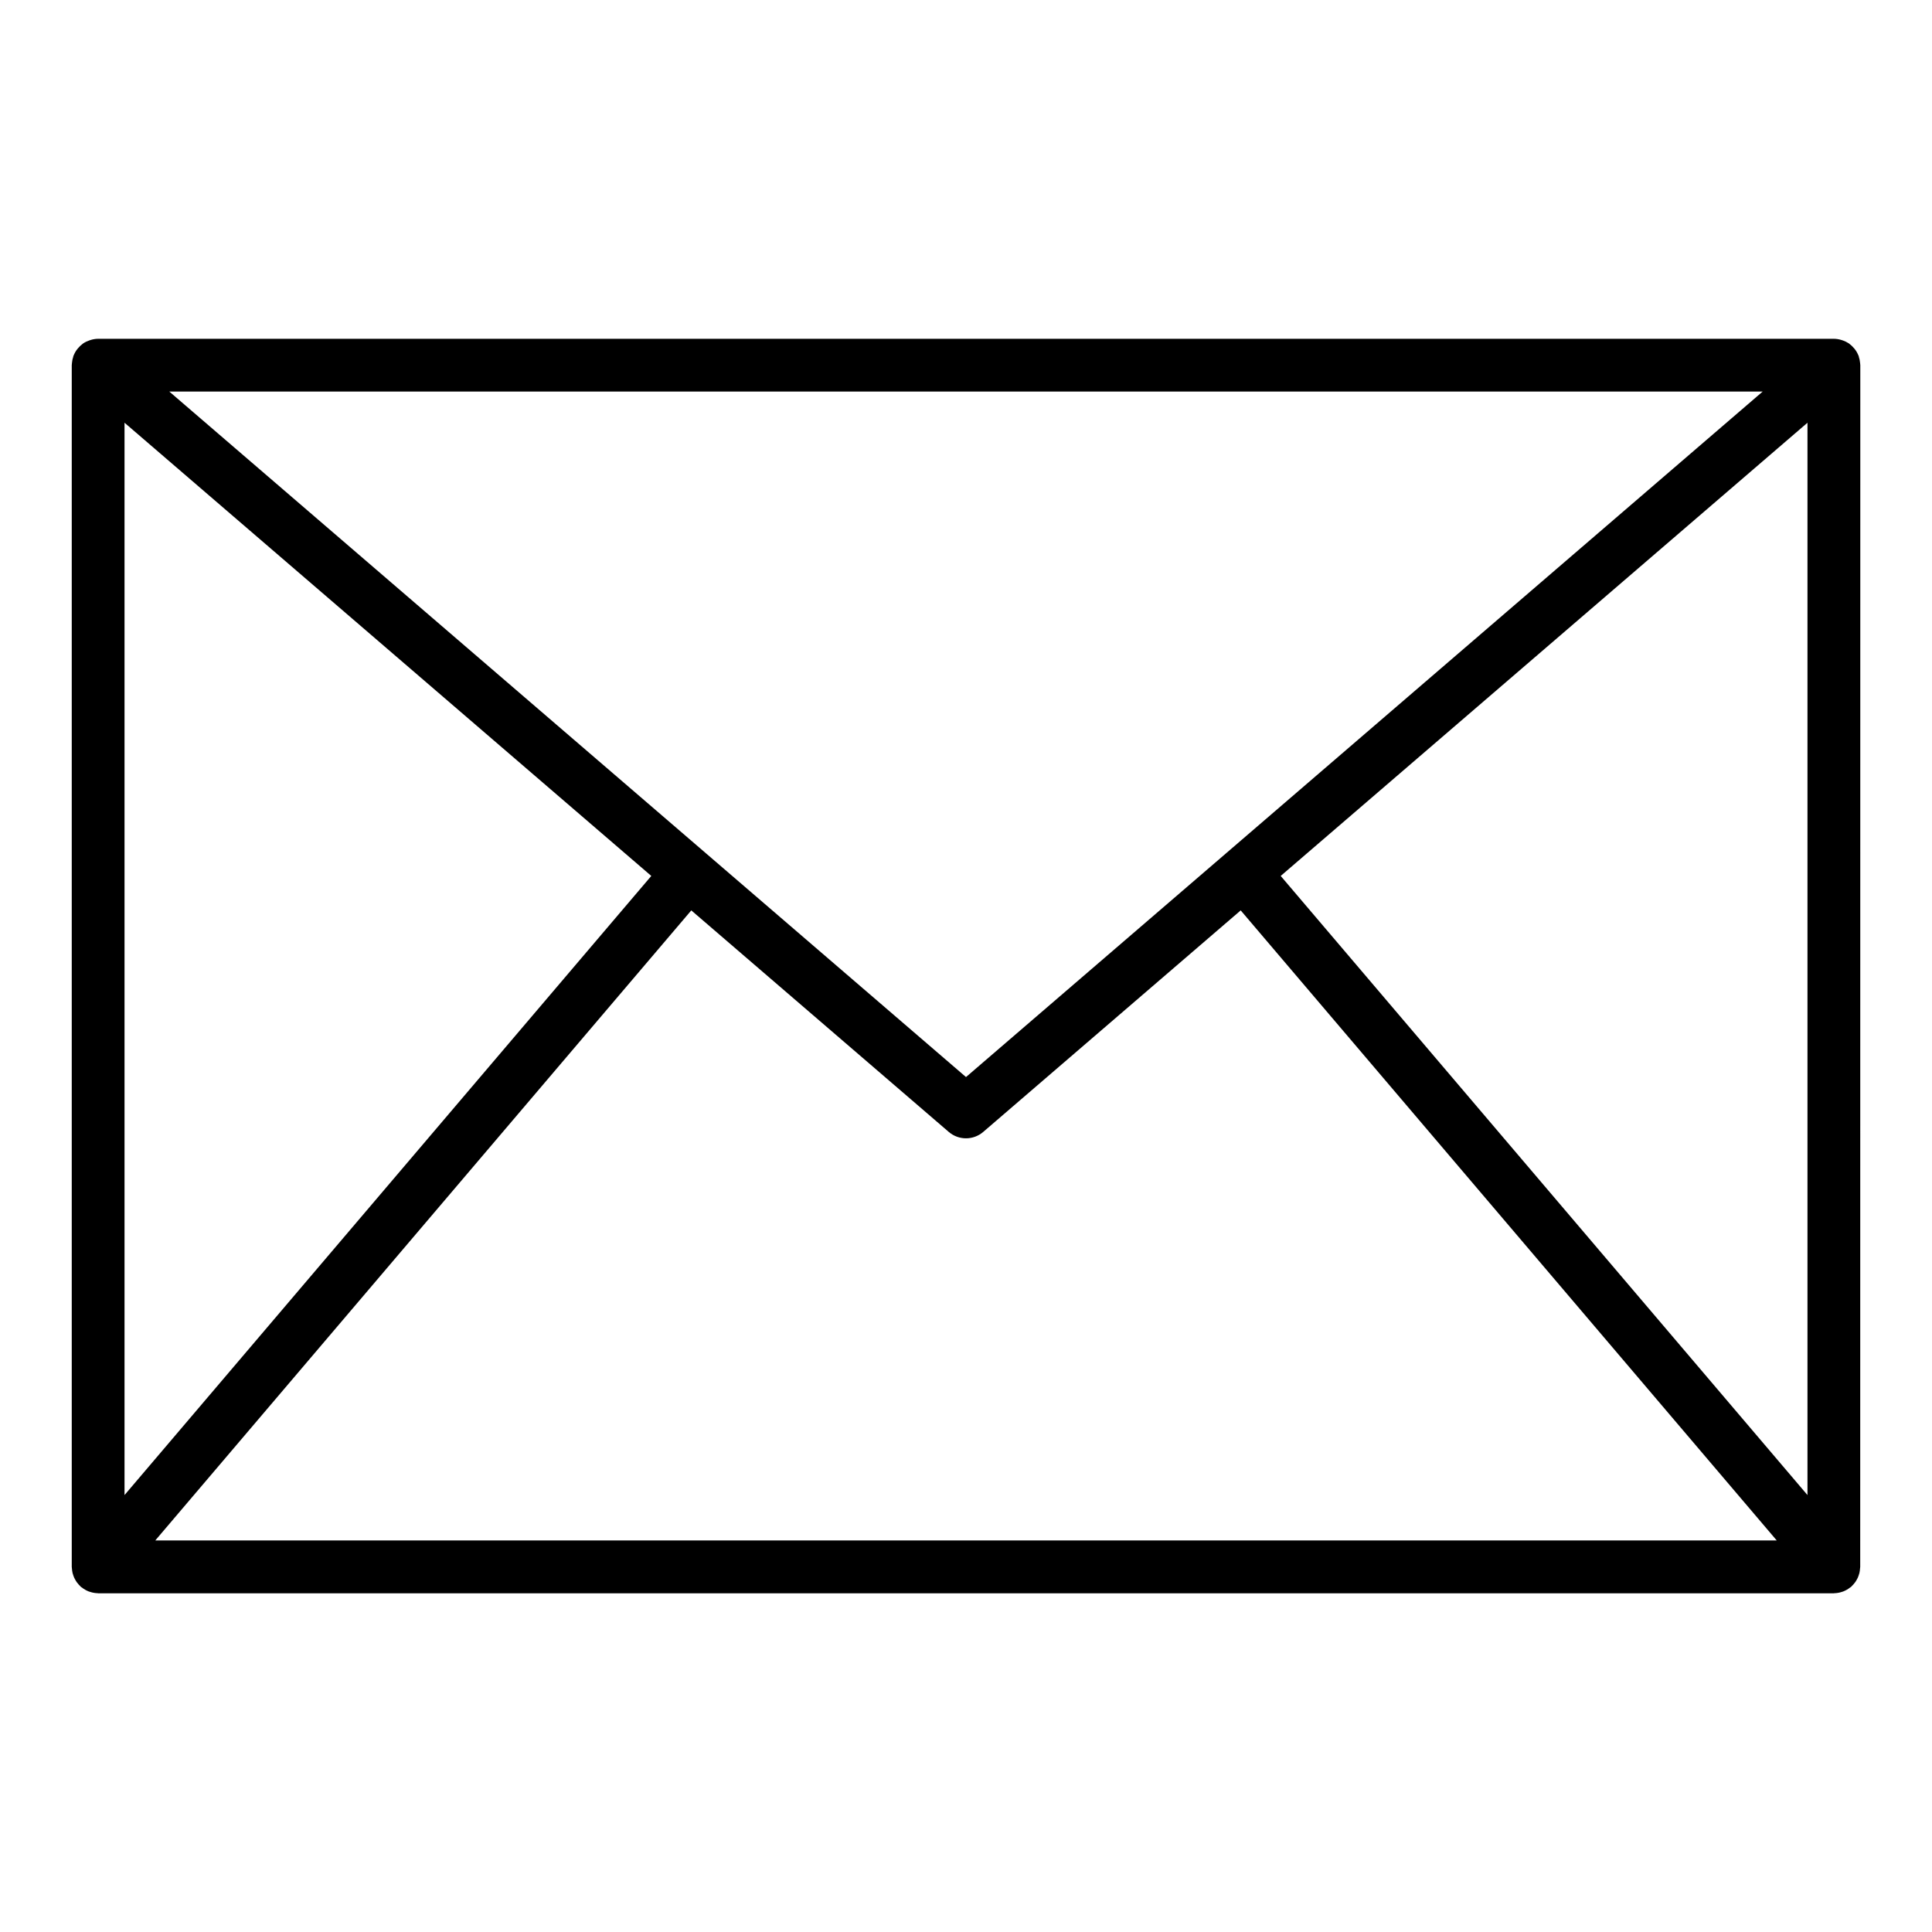
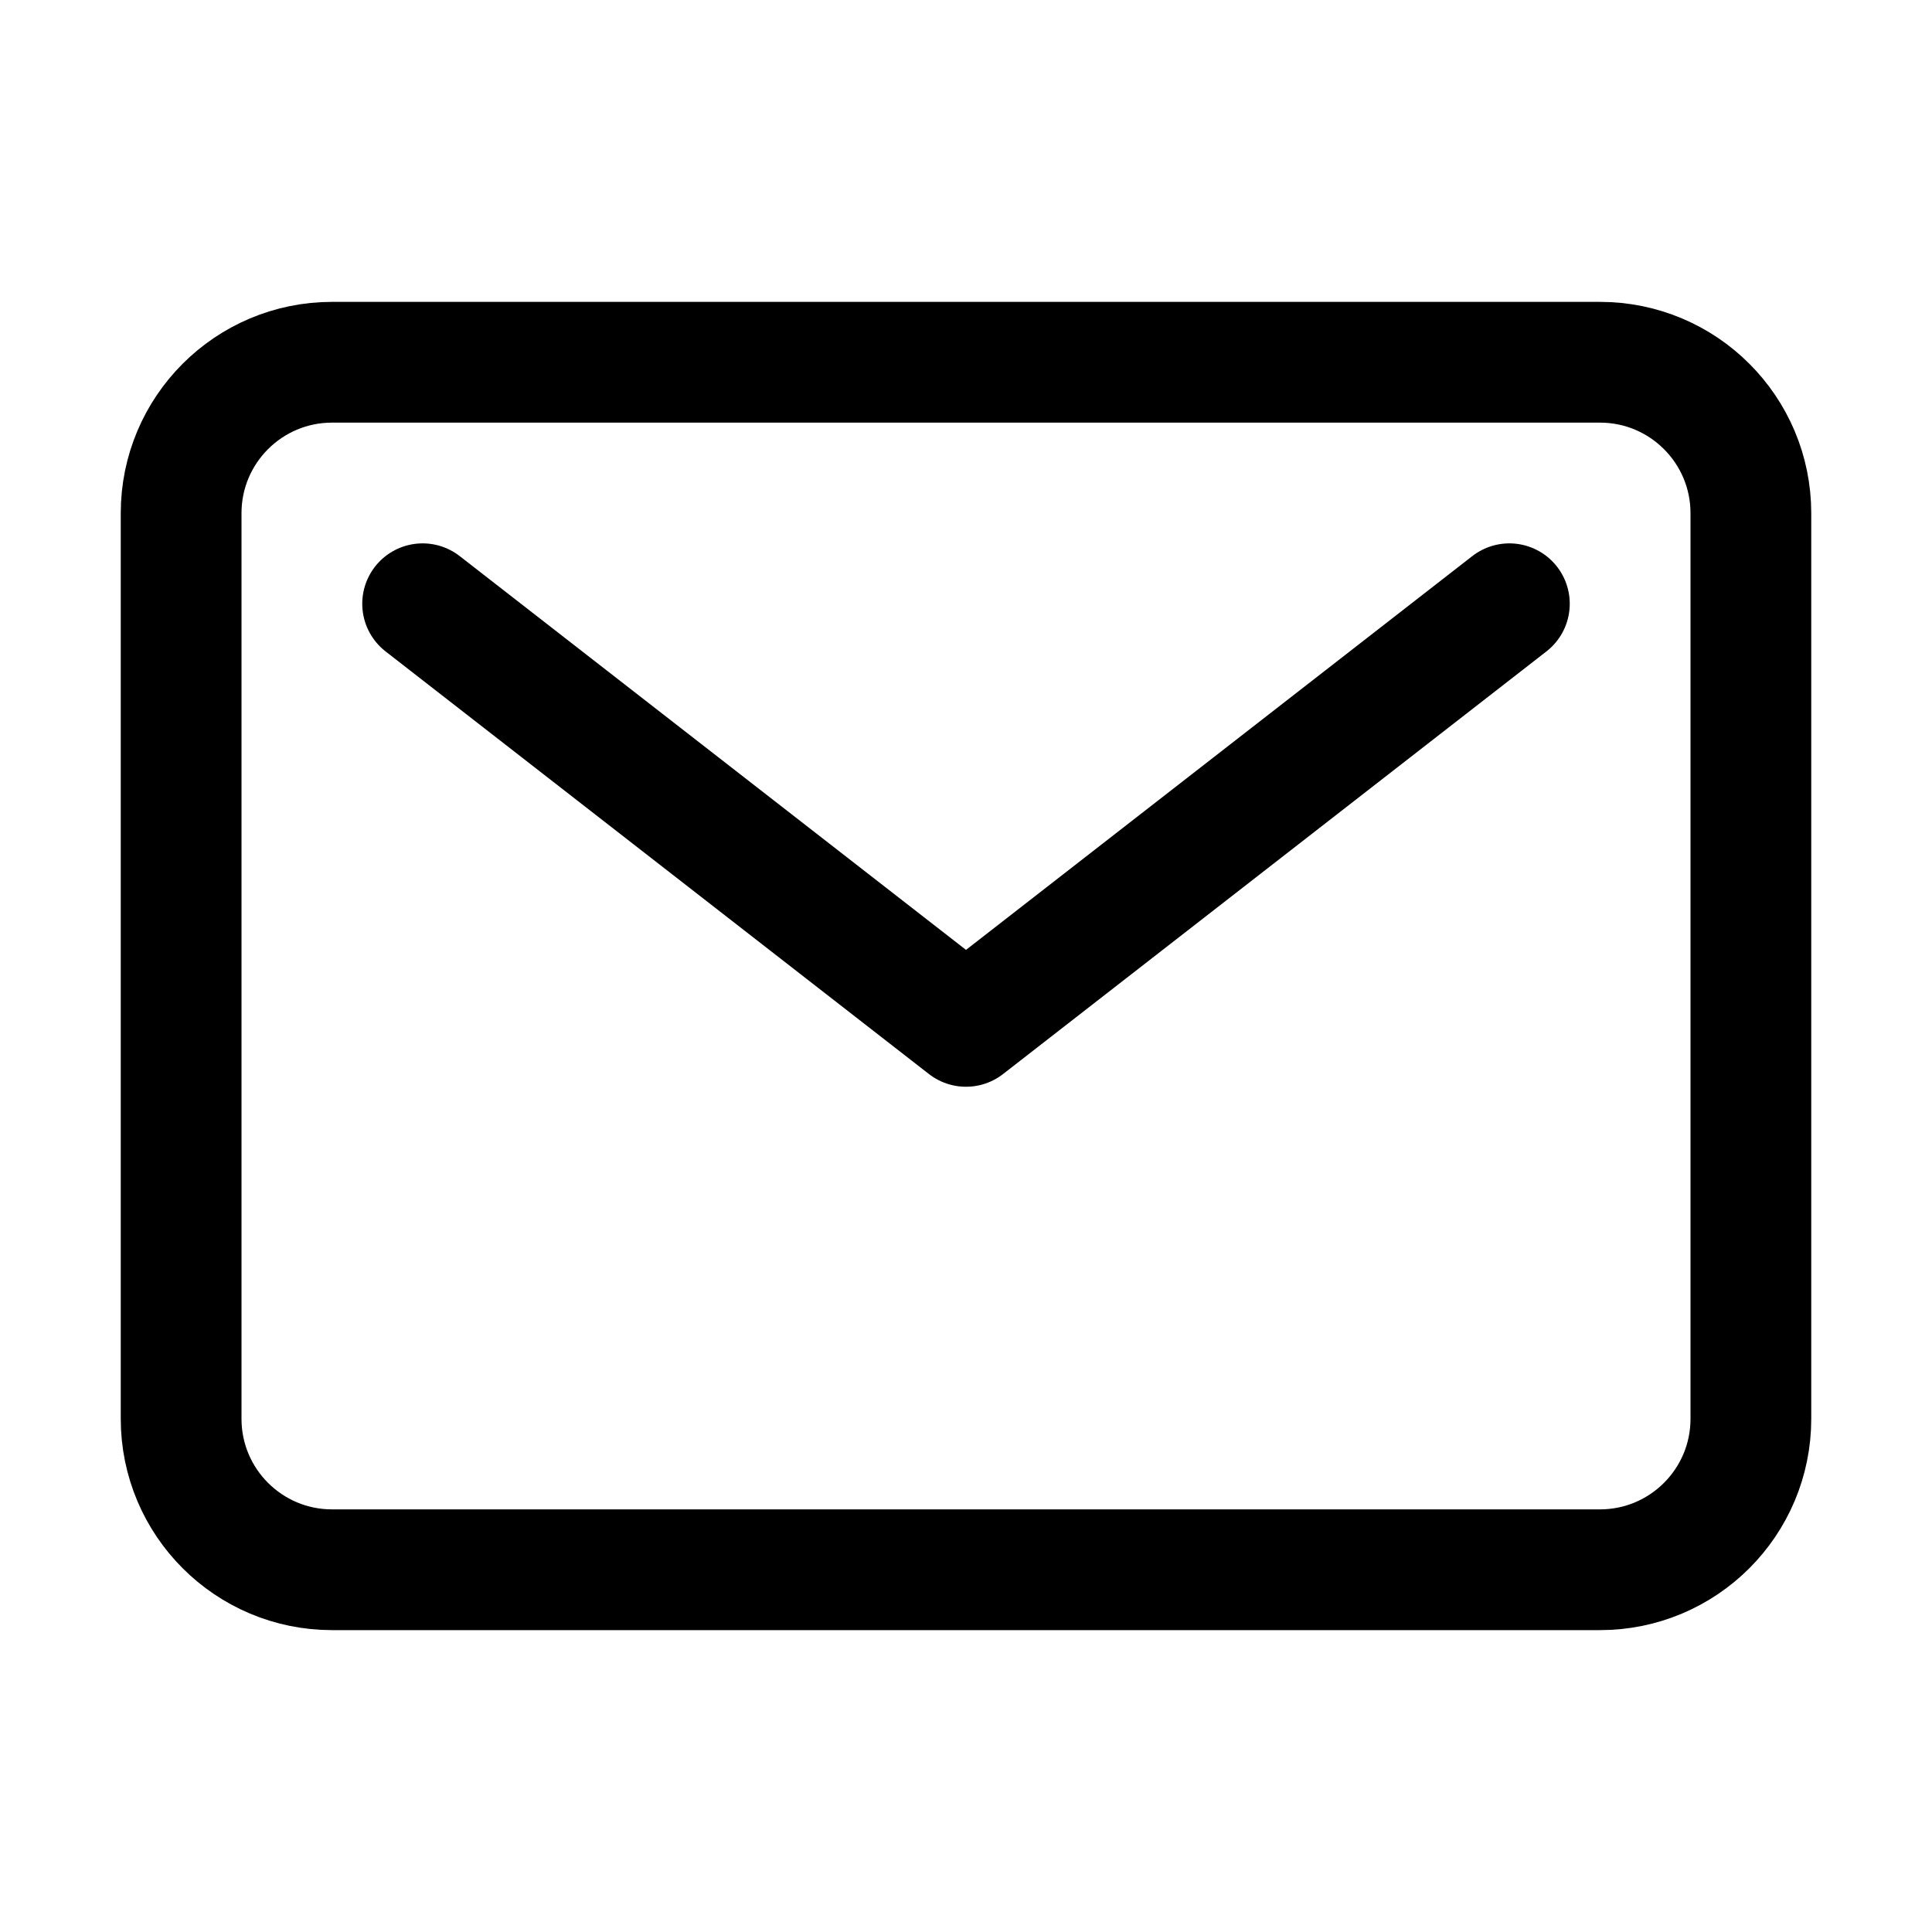
- <svg xmlns="http://www.w3.org/2000/svg" id="Layer_1" fill="currentColor" data-name="Layer 1" viewBox="0 0 128 128">
-   <path d="M123.25,24.192c0-.018,0-.034-.005-.052s-.007-.063-.009-.094a1.734,1.734,0,0,0-.083-.408c-.006-.018,0-.037-.011-.055s-.01-.015-.013-.023a1.734,1.734,0,0,0-.227-.407c-.021-.028-.043-.053-.066-.08a1.755,1.755,0,0,0-.31-.294c-.012-.009-.022-.02-.034-.028a1.744,1.744,0,0,0-.414-.2c-.034-.012-.068-.022-.1-.032a1.733,1.733,0,0,0-.474-.073H6.5a1.733,1.733,0,0,0-.474.073c-.035.01-.068.02-.1.032a1.744,1.744,0,0,0-.414.2c-.012.008-.022.019-.034.028a1.755,1.755,0,0,0-.31.294c-.022.027-.045.052-.066.08a1.734,1.734,0,0,0-.227.407c0,.008-.01.015-.013.023s-.005.037-.011.055a1.734,1.734,0,0,0-.083.408c0,.032-.009.063-.009.094s-.005.034-.005.052v79.615c0,.023.006.045.007.068a1.737,1.737,0,0,0,.019.188c.008.051.015.1.027.152a1.74,1.74,0,0,0,.056.179c.017.047.033.094.054.139a1.729,1.729,0,0,0,.093.172c.024.04.048.081.075.119a1.743,1.743,0,0,0,.125.152c.033.036.066.072.1.106.021.019.037.042.059.061s.036.017.052.03a1.736,1.736,0,0,0,.452.263c.035.014.071.022.107.033a1.732,1.732,0,0,0,.488.085c.012,0,.023.006.035.006l.023,0H121.478l.023,0c.012,0,.023-.006.034-.006a1.732,1.732,0,0,0,.489-.085c.035-.011.07-.019.1-.033a1.736,1.736,0,0,0,.453-.263c.016-.013.036-.017.052-.03s.038-.042.059-.061c.036-.034.069-.069.1-.106a1.743,1.743,0,0,0,.125-.152c.027-.038.051-.078.075-.119a1.729,1.729,0,0,0,.093-.172c.021-.045.037-.092.054-.139a1.74,1.74,0,0,0,.056-.179c.012-.05.019-.1.027-.152a1.737,1.737,0,0,0,.019-.188c0-.023.007-.045.007-.068ZM45.8,60.316,62.858,74.993a1.751,1.751,0,0,0,2.283,0L82.2,60.316l35.512,41.741H10.289ZM8.25,99.052V28.007l34.9,30.026Zm76.6-41.019,34.9-30.026V99.052Zm31.931-32.091L81.276,56.493c-.006.005-.014.008-.02.014s-.012.014-.019.02L64,71.358,46.763,56.527c-.007-.006-.012-.014-.019-.02l-.02-.014L11.217,25.942Z" />
+ <svg xmlns="http://www.w3.org/2000/svg" class="ionicon" viewBox="0 0 512 512">
+   <rect x="48" y="96" width="416" height="320" rx="40" ry="40" fill="none" stroke="currentColor" stroke-linecap="round" stroke-linejoin="round" stroke-width="32" />
+   <path fill="none" stroke="currentColor" stroke-linecap="round" stroke-linejoin="round" stroke-width="32" d="M112 160l144 112 144-112" />
</svg>
